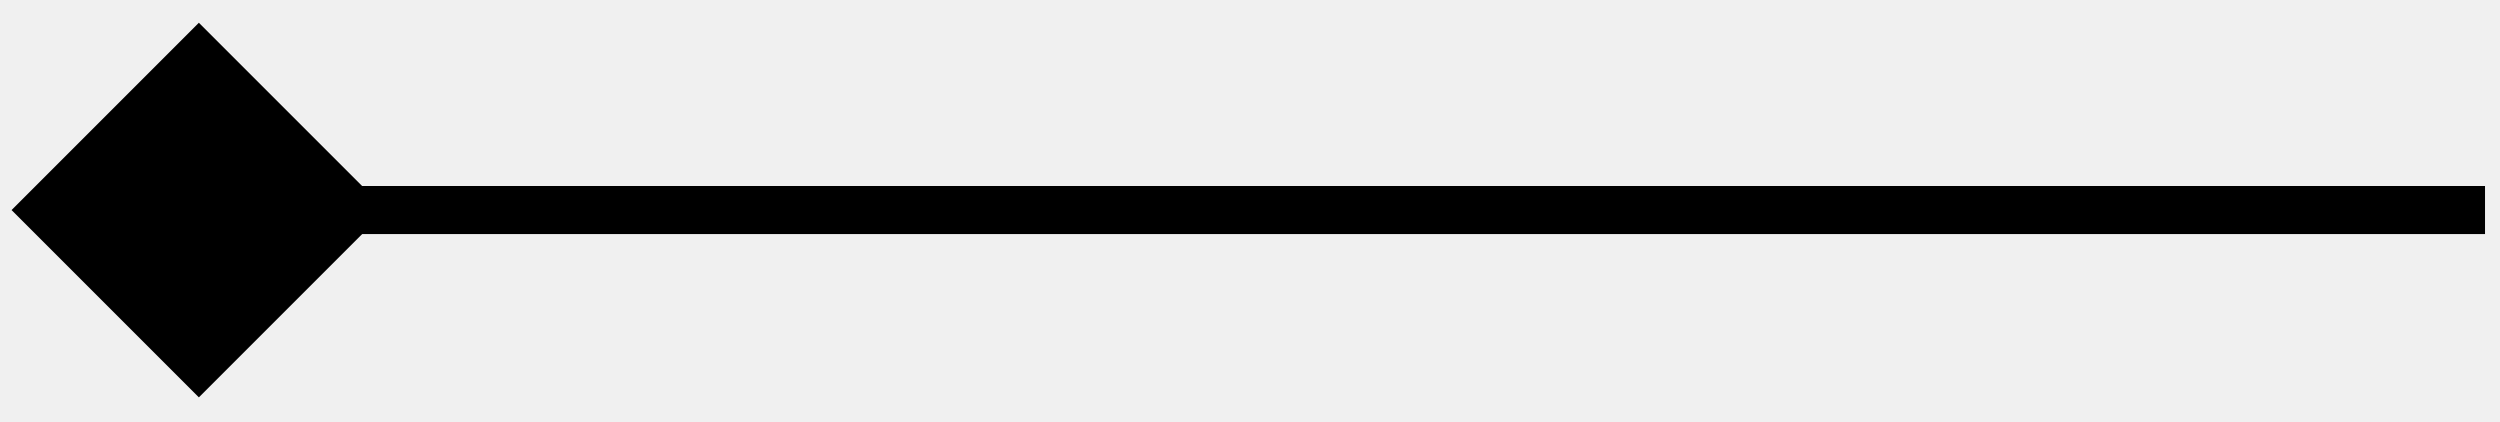
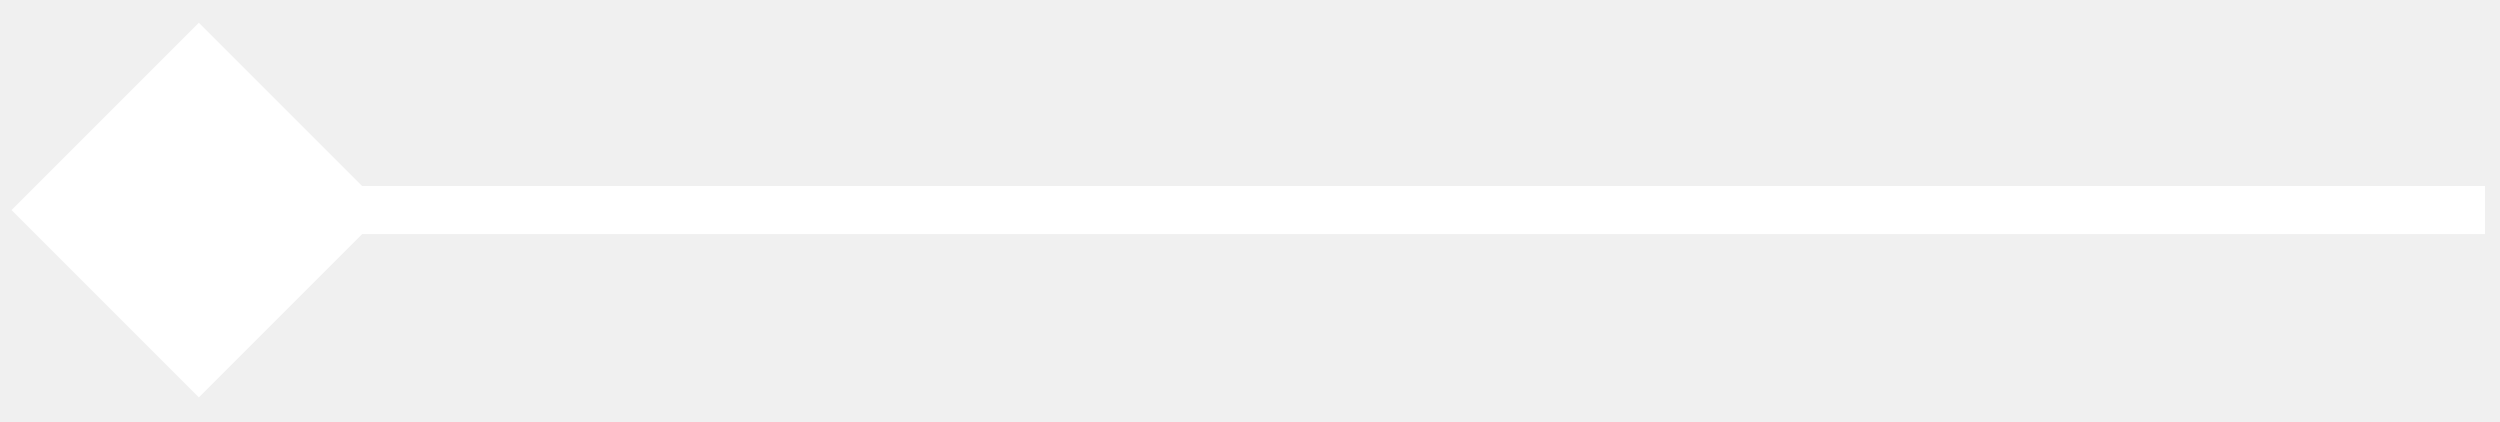
<svg xmlns="http://www.w3.org/2000/svg" width="95" height="16" viewBox="0 0 95 16" fill="none">
  <g clip-path="url(#clip0_101_140)">
-     <path d="M94.431 7.982L7.557 7.982" stroke="black" stroke-width="1.827" stroke-miterlimit="10" />
-     <path d="M3.01 7.671L7.558 12.219L12.105 7.671L7.558 3.124L3.01 7.671Z" fill="black" />
-     <path d="M3.01 7.671L7.558 12.219L12.105 7.671L7.558 3.124L3.01 7.671Z" fill="black" />
+     <path d="M94.431 7.982L7.557 7.982" stroke="white" stroke-width="1.827" stroke-miterlimit="10" />
+     <path d="M3.01 7.671L7.558 12.219L12.105 7.671L7.558 3.124L3.01 7.671Z" fill="white" />
+     <path d="M3.01 7.671L7.558 12.219L12.105 7.671L7.558 3.124L3.01 7.671Z" fill="white" />
  </g>
-   <rect x="14.675" y="7.982" width="10.066" height="10.066" transform="rotate(135 14.6748 7.98193)" fill="black" />
+   <rect x="14.675" y="7.982" width="10.066" height="10.066" transform="rotate(135 14.6748 7.98193)" fill="white" />
  <defs>
    <clipPath id="clip0_101_140">
      <rect width="92.569" height="9.744" fill="white" transform="translate(94.4307 12.2449) rotate(180)" />
    </clipPath>
  </defs>
</svg>
